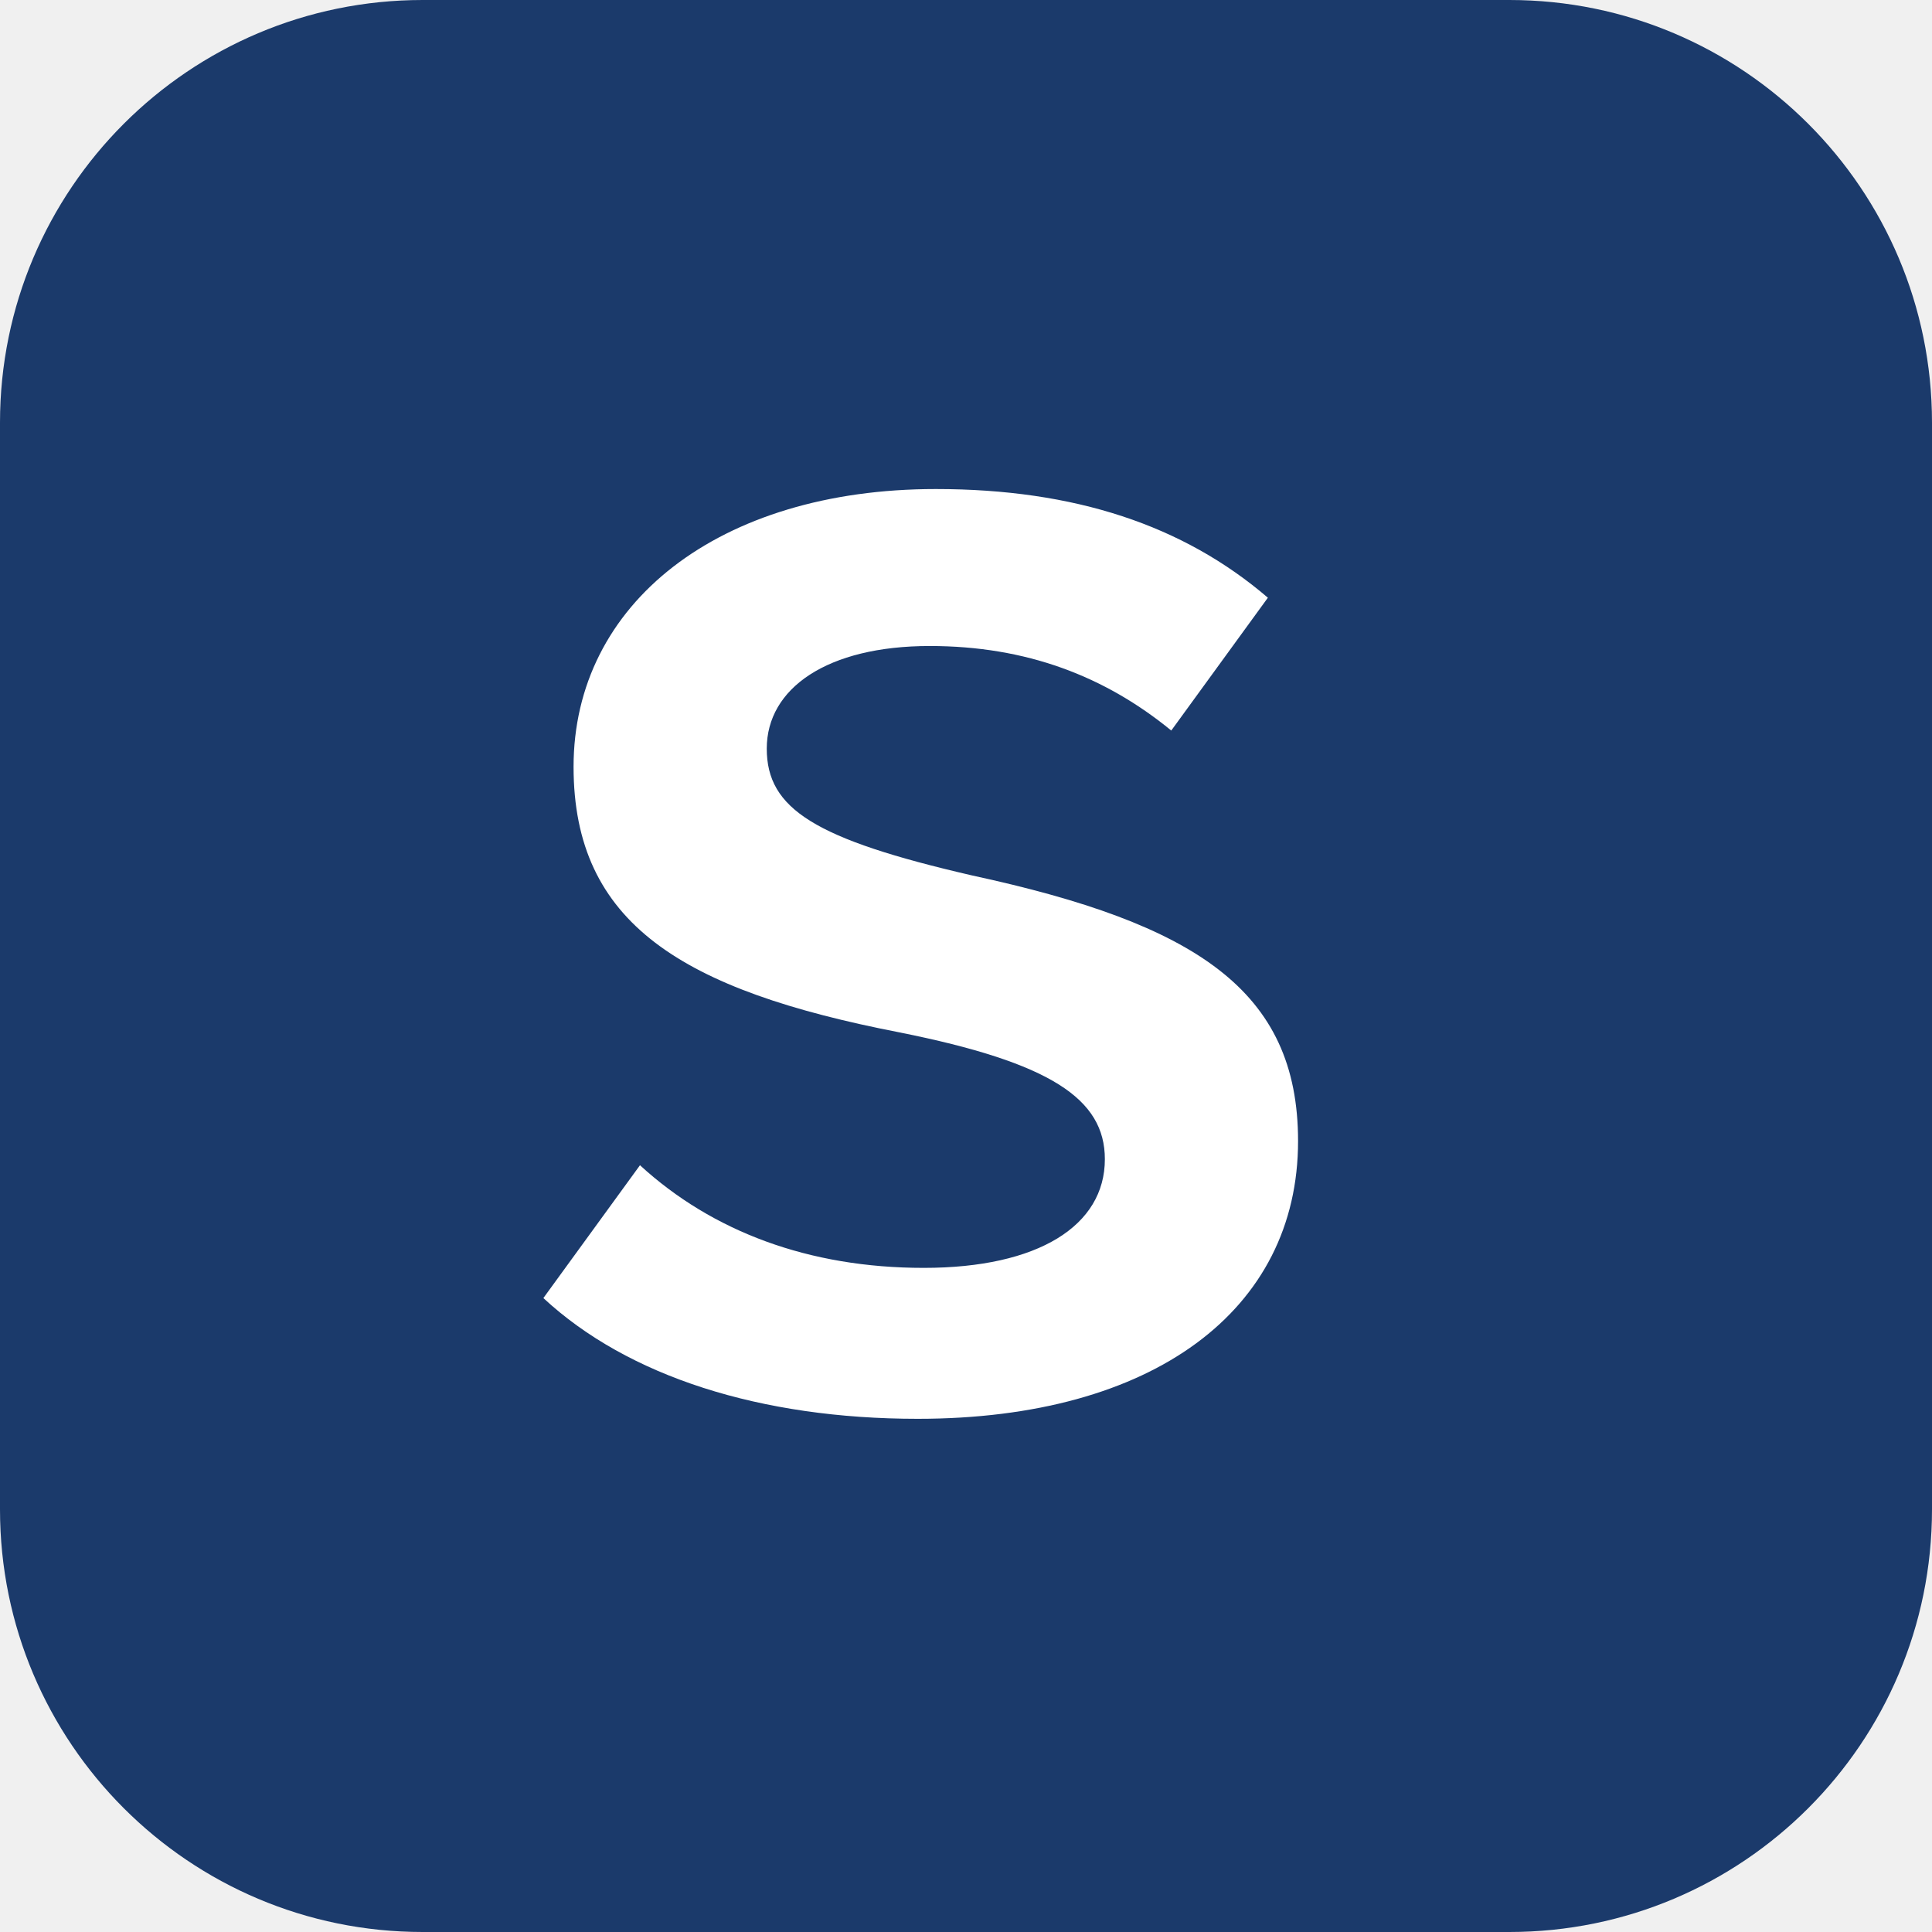
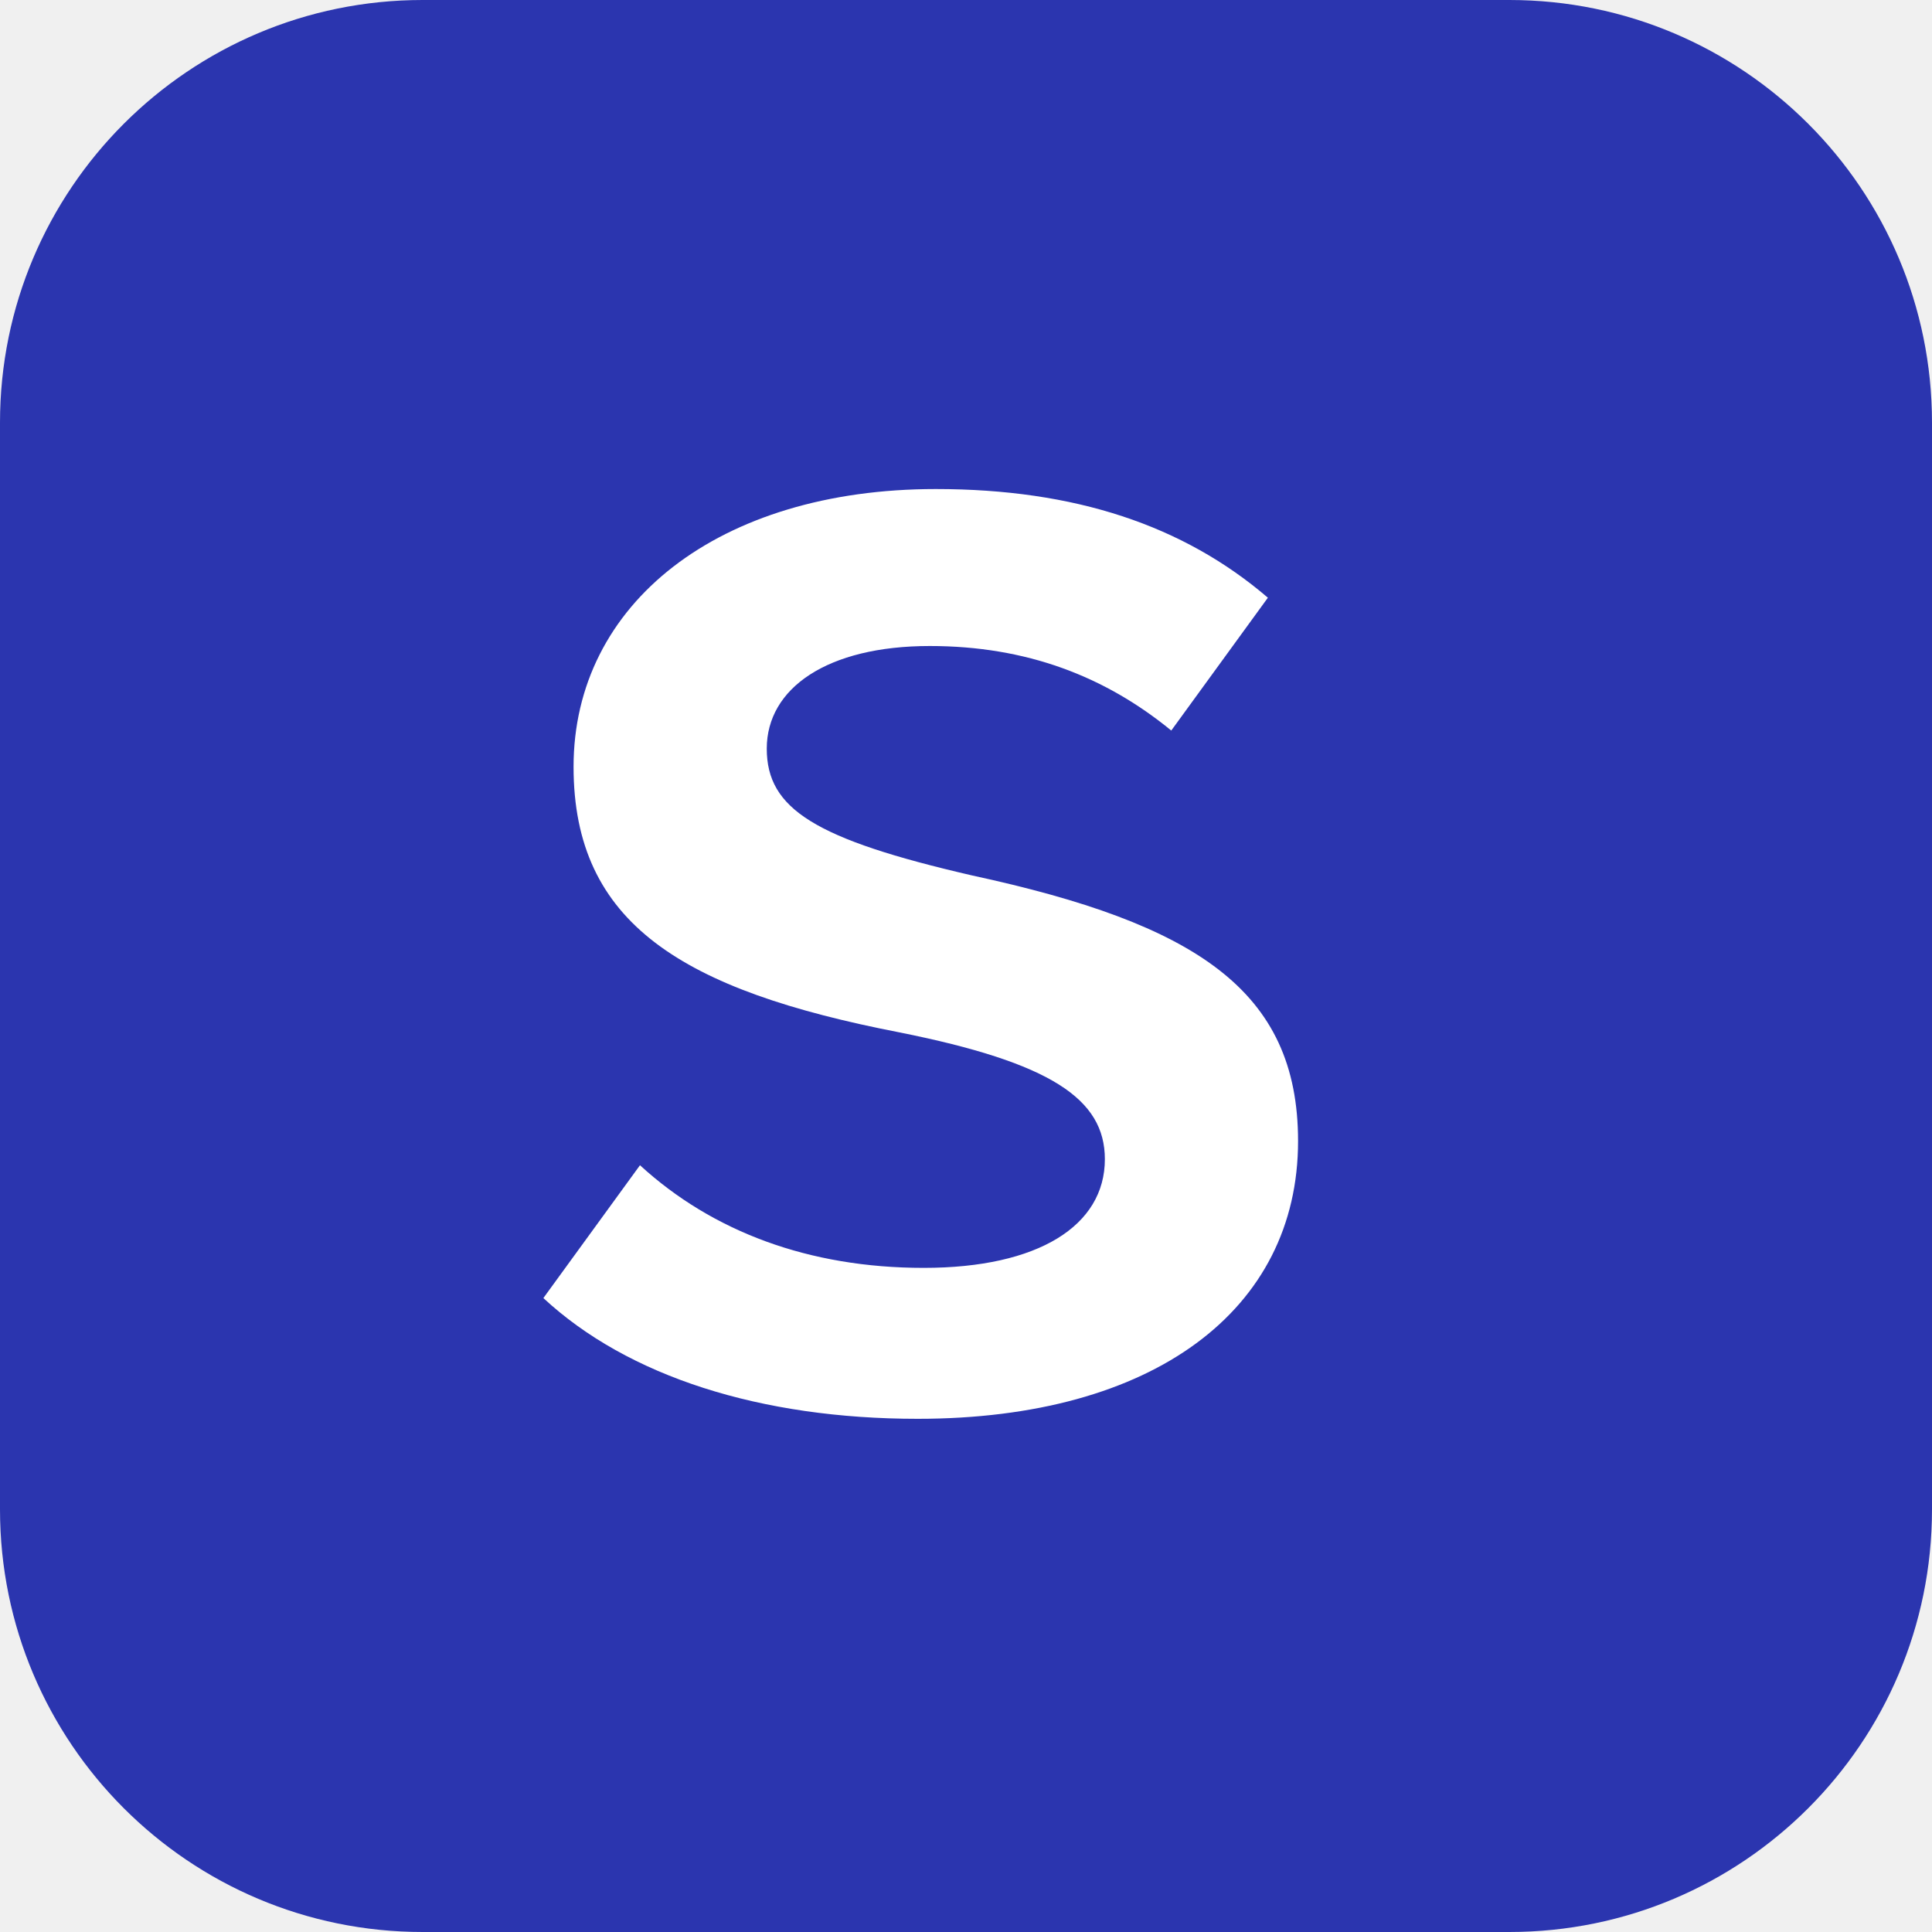
<svg xmlns="http://www.w3.org/2000/svg" viewBox="0 0 32 32">
-   <rect width="32" height="32" rx="7" fill="#1b3a6b" />
+   <rect width="32" height="32" rx="7" fill="#2b35af" />
  <path d="M9 21.5c1.4 1.3 3.6 2 6.2 2 3.9 0 6.3-1.8 6.3-4.6 0-2.5-1.7-3.6-5.4-4.4-2.6-.6-3.4-1.1-3.4-2.1s1-1.7 2.7-1.7c1.6 0 2.9.5 4 1.4l1.6-2.2c-1.4-1.2-3.2-1.8-5.5-1.8-3.6 0-6 1.9-6 4.6 0 2.6 1.8 3.7 5.4 4.4 2.5.5 3.4 1.1 3.4 2.1 0 1.1-1.1 1.8-3 1.8-1.9 0-3.5-.6-4.7-1.7z" fill="#fff" />
</svg>
